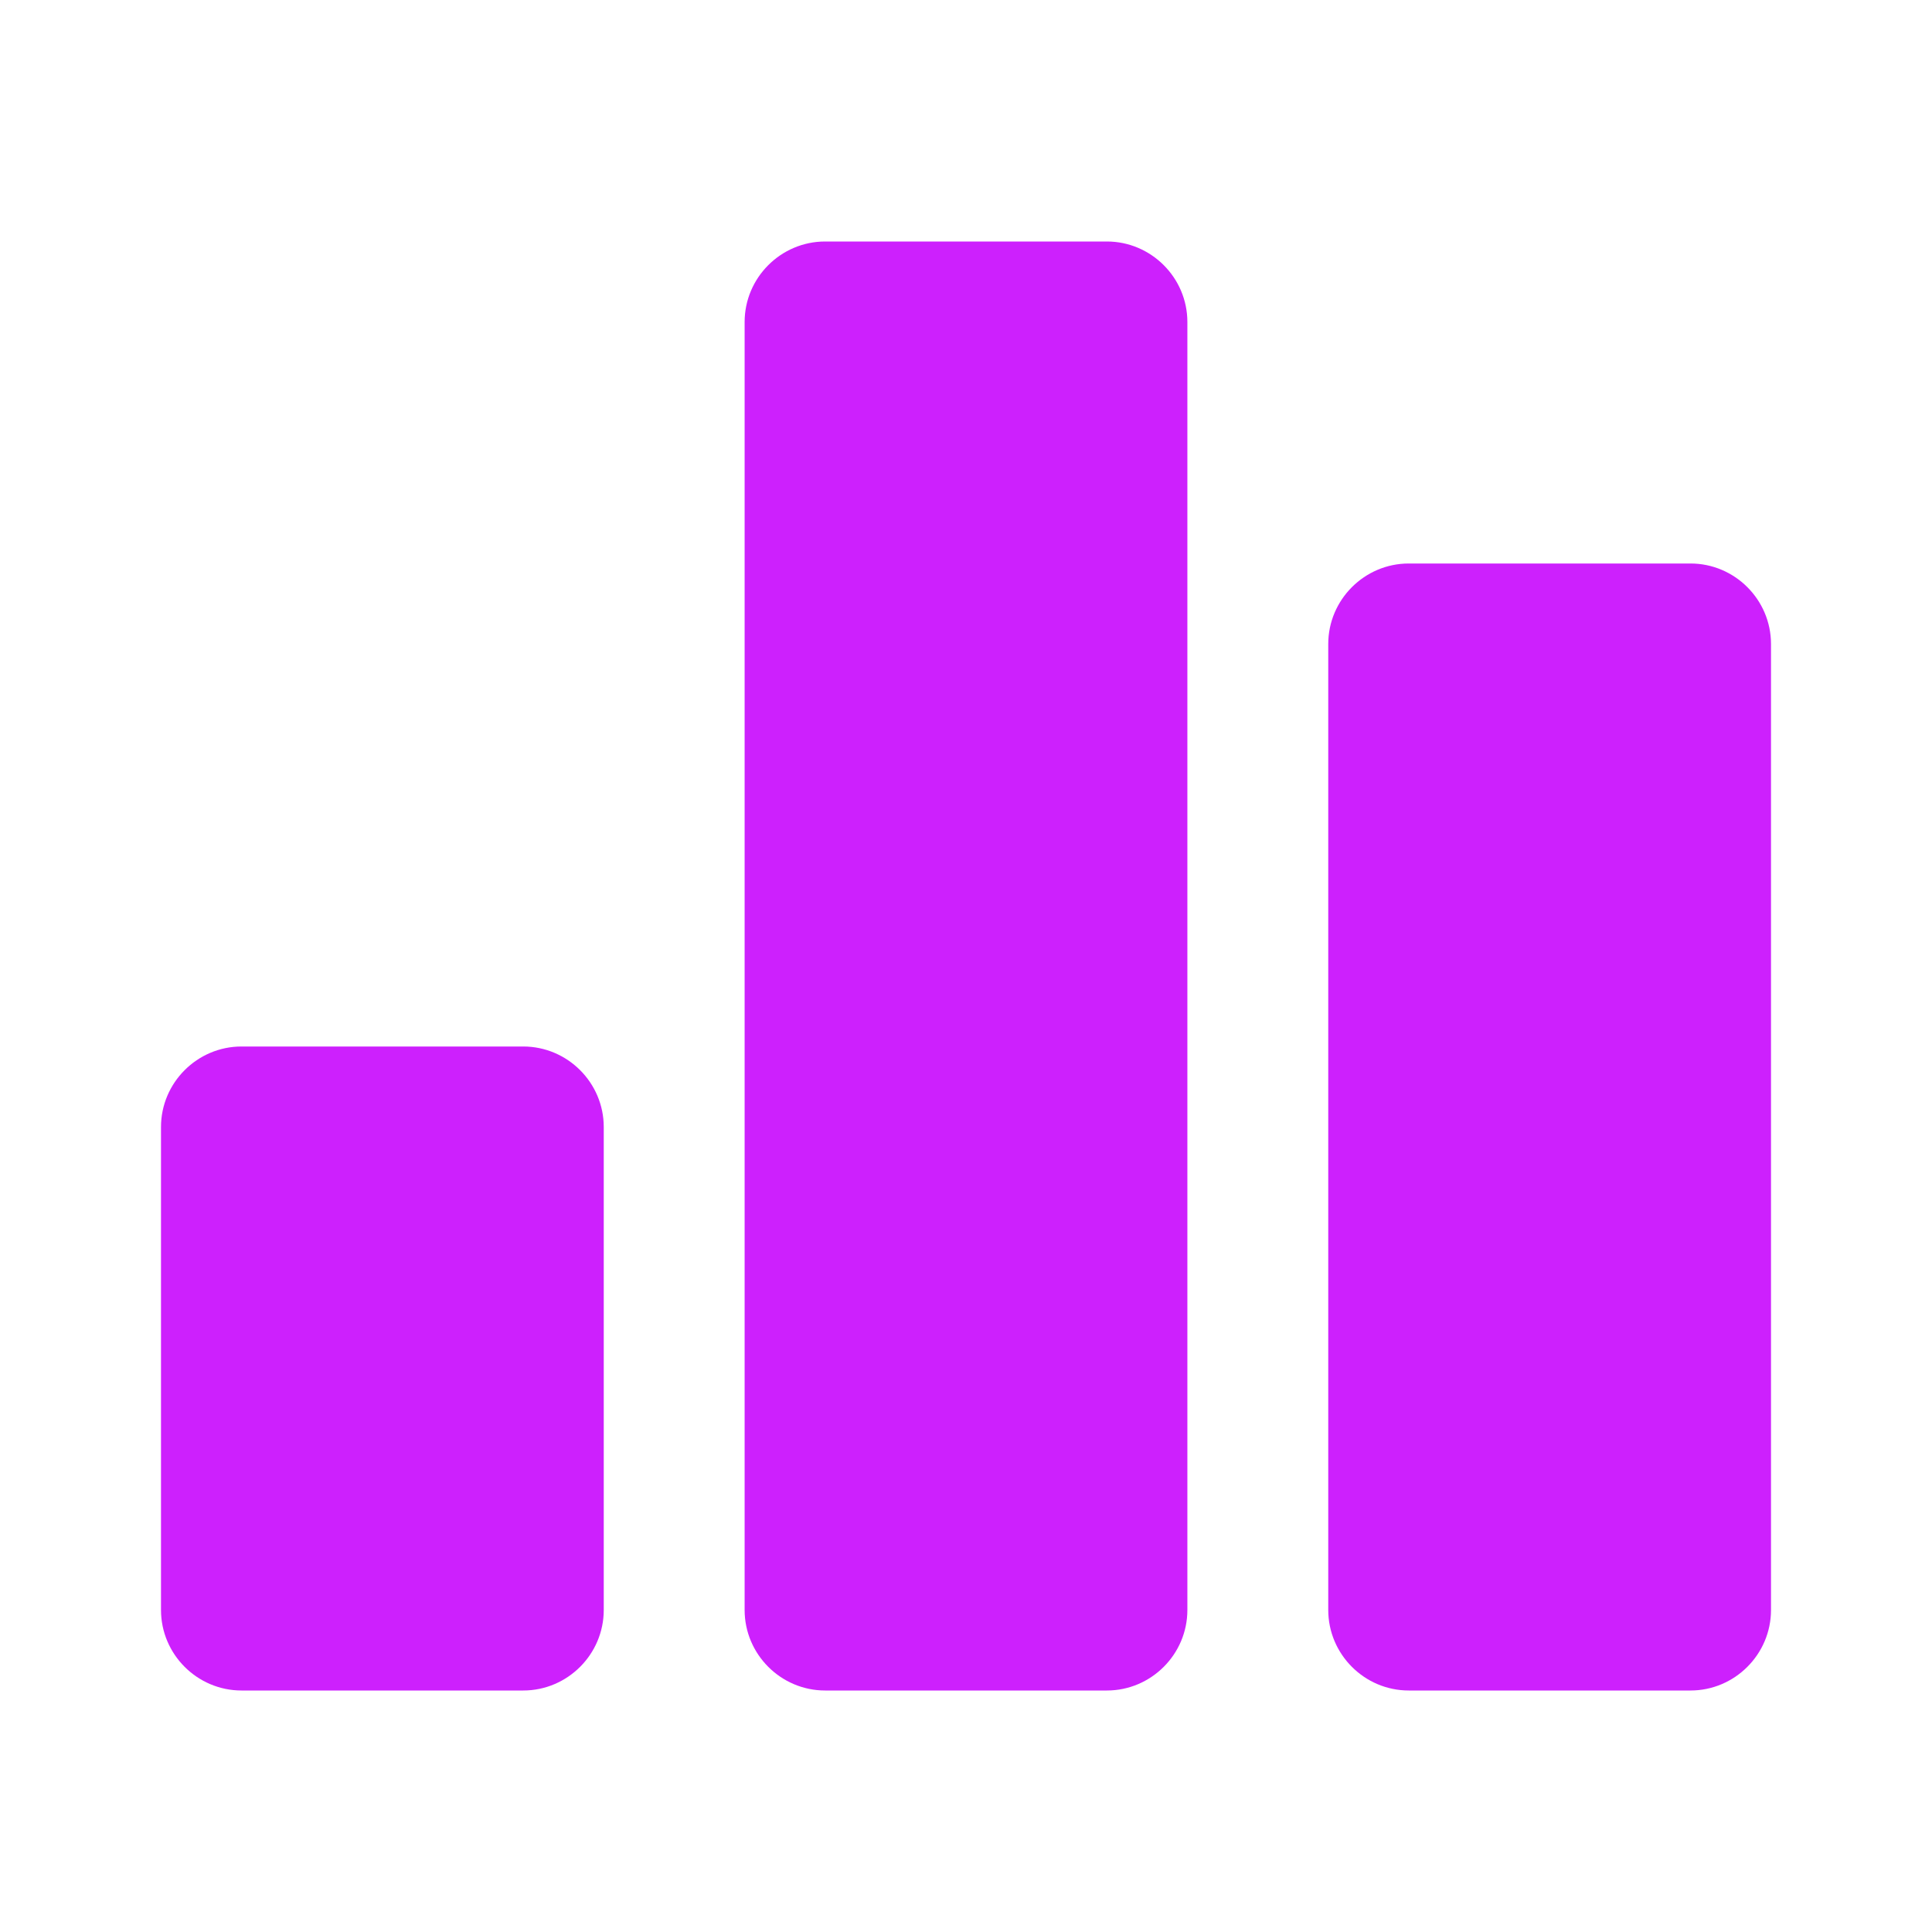
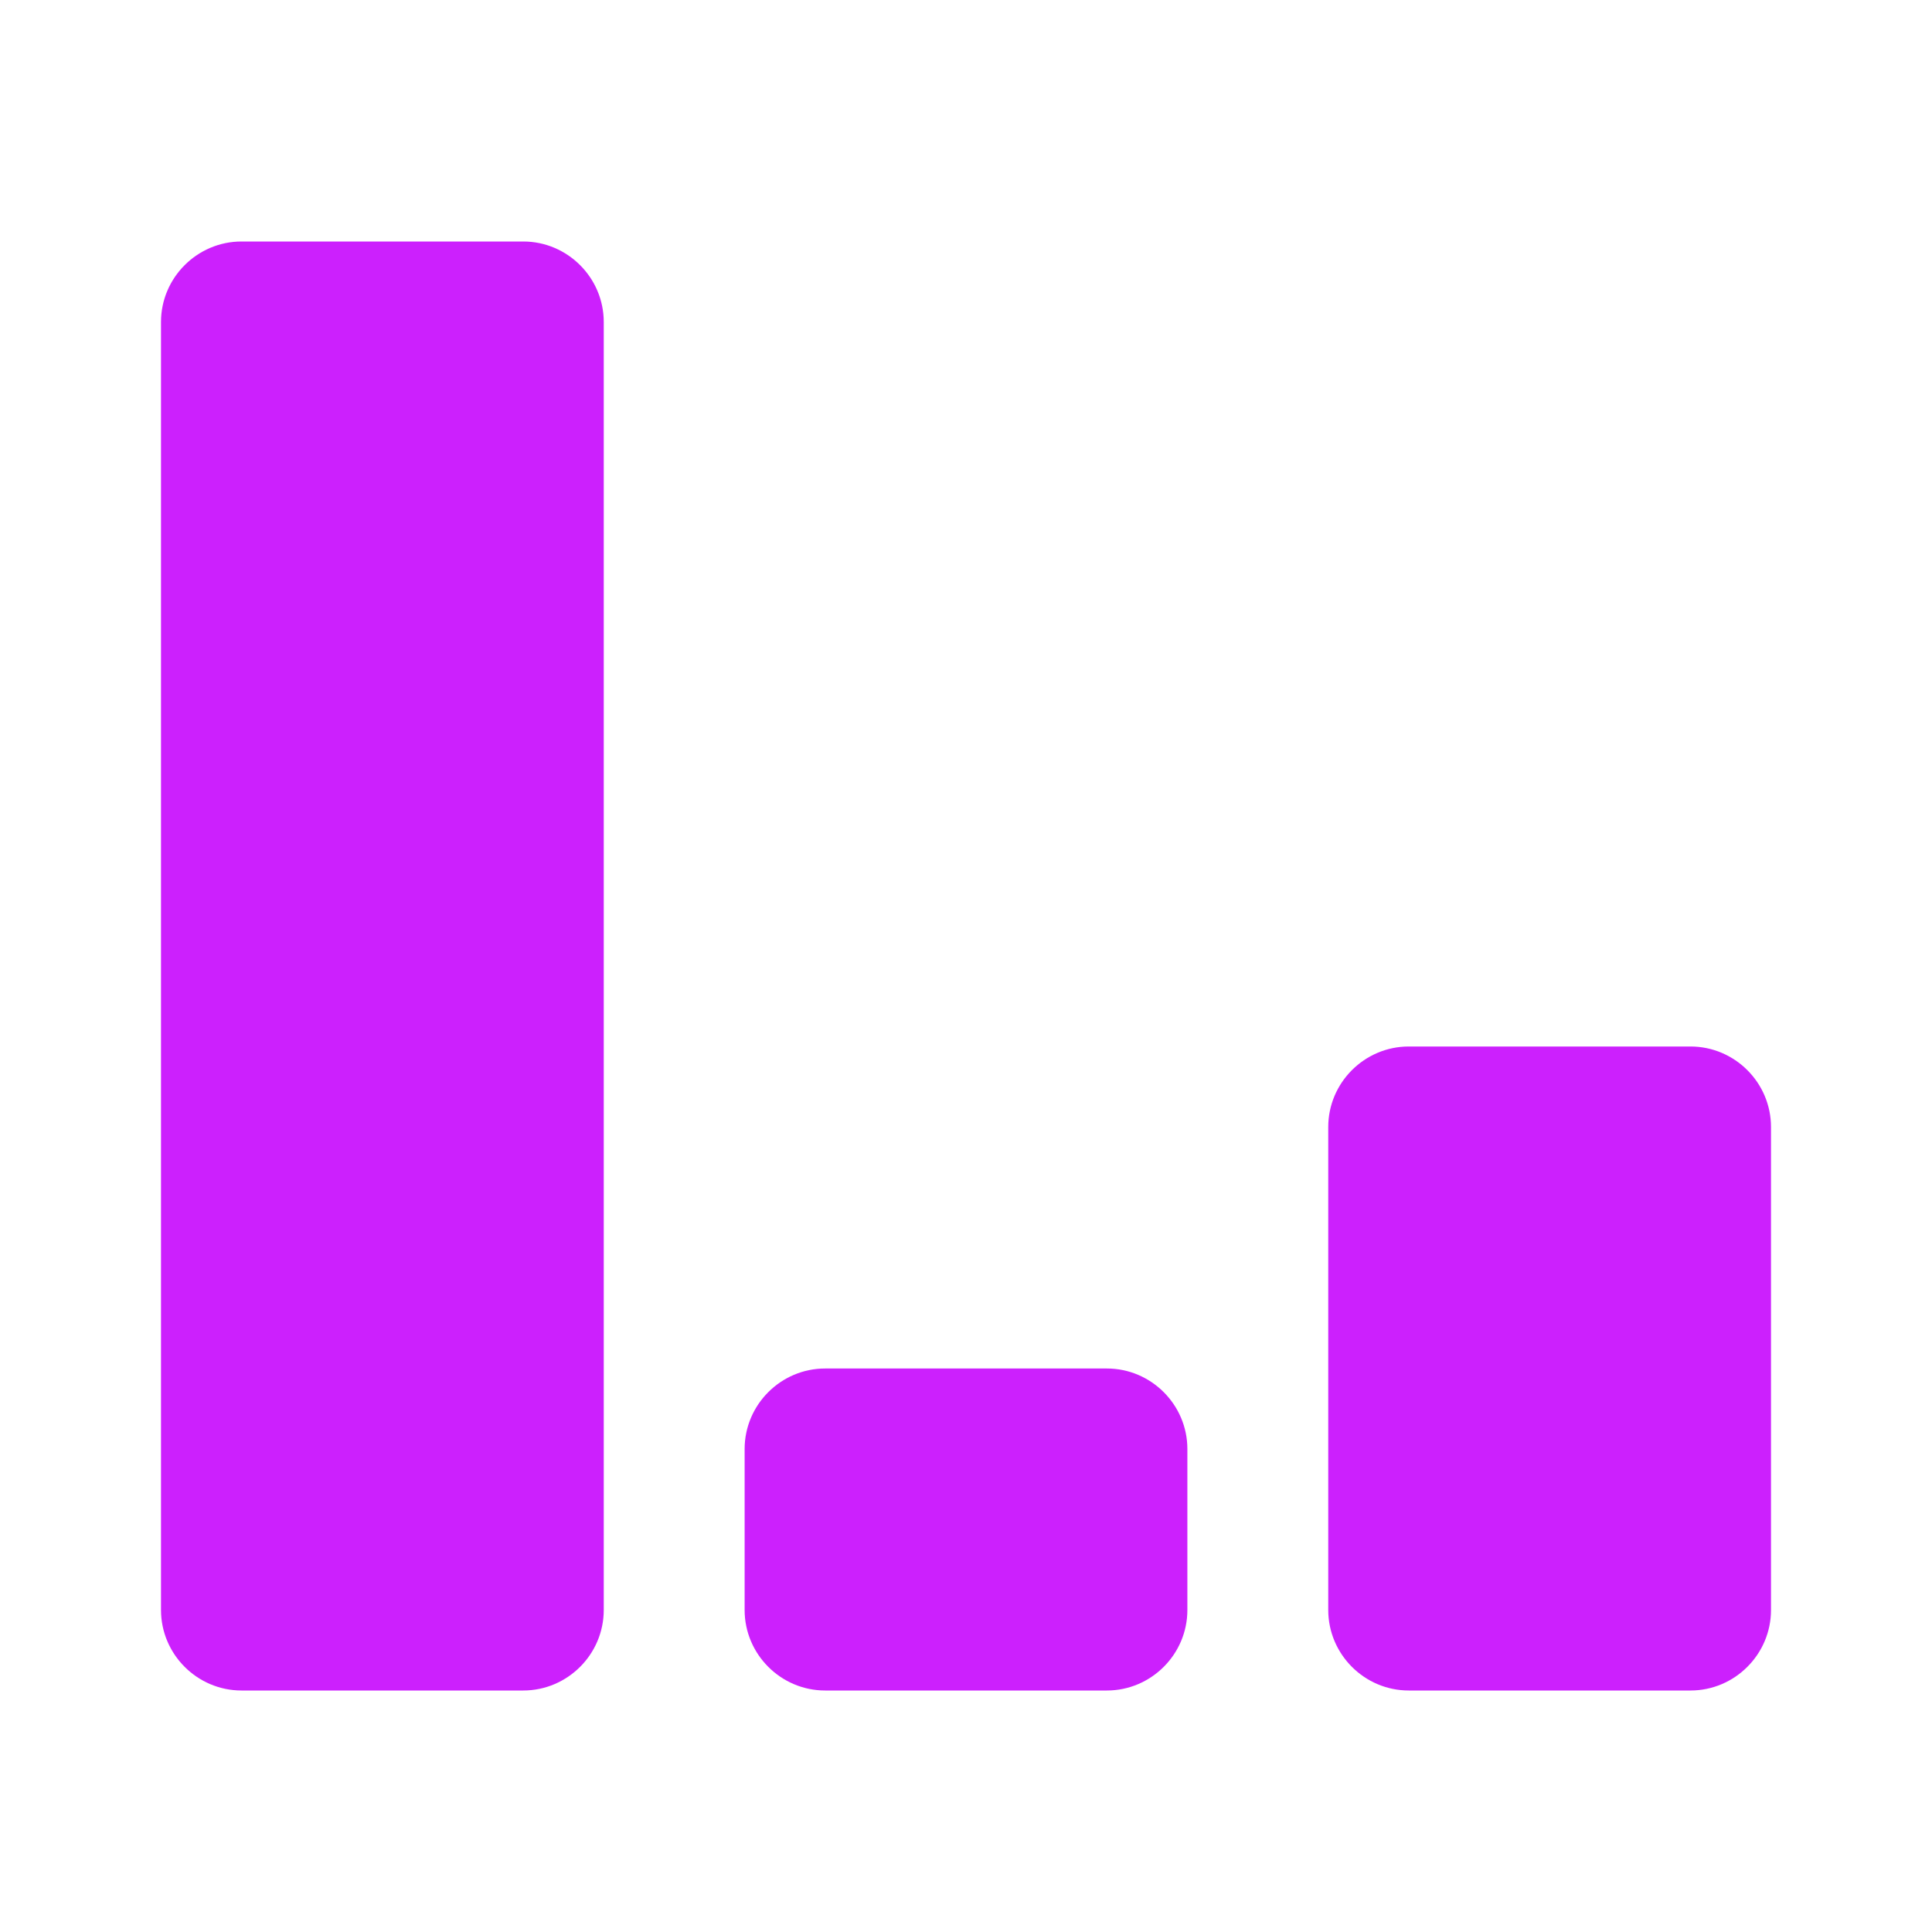
<svg xmlns="http://www.w3.org/2000/svg" viewBox="0 0 24 24" id="vector" width="24px" height="24px">
  <g id="group">
-     <path id="path" d="M 6.5 21 L 3 21 C 2.45 21 2 20.55 2 20 L 2 14 C 2 13.45 2.45 13 3 13 L 6.5 13 C 7.05 13 7.5 13.45 7.5 14 L 7.5 20 C 7.5 20.55 7.05 21 6.5 21 Z M 13.75 3 L 10.25 3 C 9.7 3 9.25 3.45 9.25 4 L 9.25 20 C 9.25 20.55 9.7 21 10.25 21 L 13.75 21 C 14.3 21 14.75 20.55 14.75 20 L 14.75 4 C 14.75 3.45 14.3 3 13.75 3 Z M 21 7 L 17.5 7 C 16.95 7 16.5 7.45 16.5 8 L 16.5 20 C 16.5 20.55 16.95 21 17.5 21 L 21 21 C 21.55 21 22 20.55 22 20 L 22 8 C 22 7.45 21.55 7 21 7 Z" fill="#cd20fd" stroke-width="1" />
+     <path id="path" d="M 6.5 21 L 3 21 C 2.45 21 2 20.55 2 20 L 2 4 C 2 3.45 2.45 3 3 3 L 6.5 3 C 7.05 3 7.5 3.45 7.5 4 L 7.5 20 C 7.5 20.55 7.05 21 6.5 21 Z M 13.75 17 L 10.25 17 C 9.7 17 9.25 17.45 9.25 18 L 9.25 20 C 9.25 20.55 9.7 21 10.25 21 L 13.75 21 C 14.3 21 14.75 20.55 14.75 20 L 14.75 18 C 14.75 17.45 14.3 17 13.75 17 Z M 21 13 L 17.5 13 C 16.95 13 16.5 13.45 16.5 14 L 16.5 20 C 16.5 20.55 16.95 21 17.5 21 L 21 21 C 21.55 21 22 20.55 22 20 L 22 14 C 22 13.45 21.55 13 21 13 Z" fill="#cc20fd" stroke-width="1" />
  </g>
</svg>
